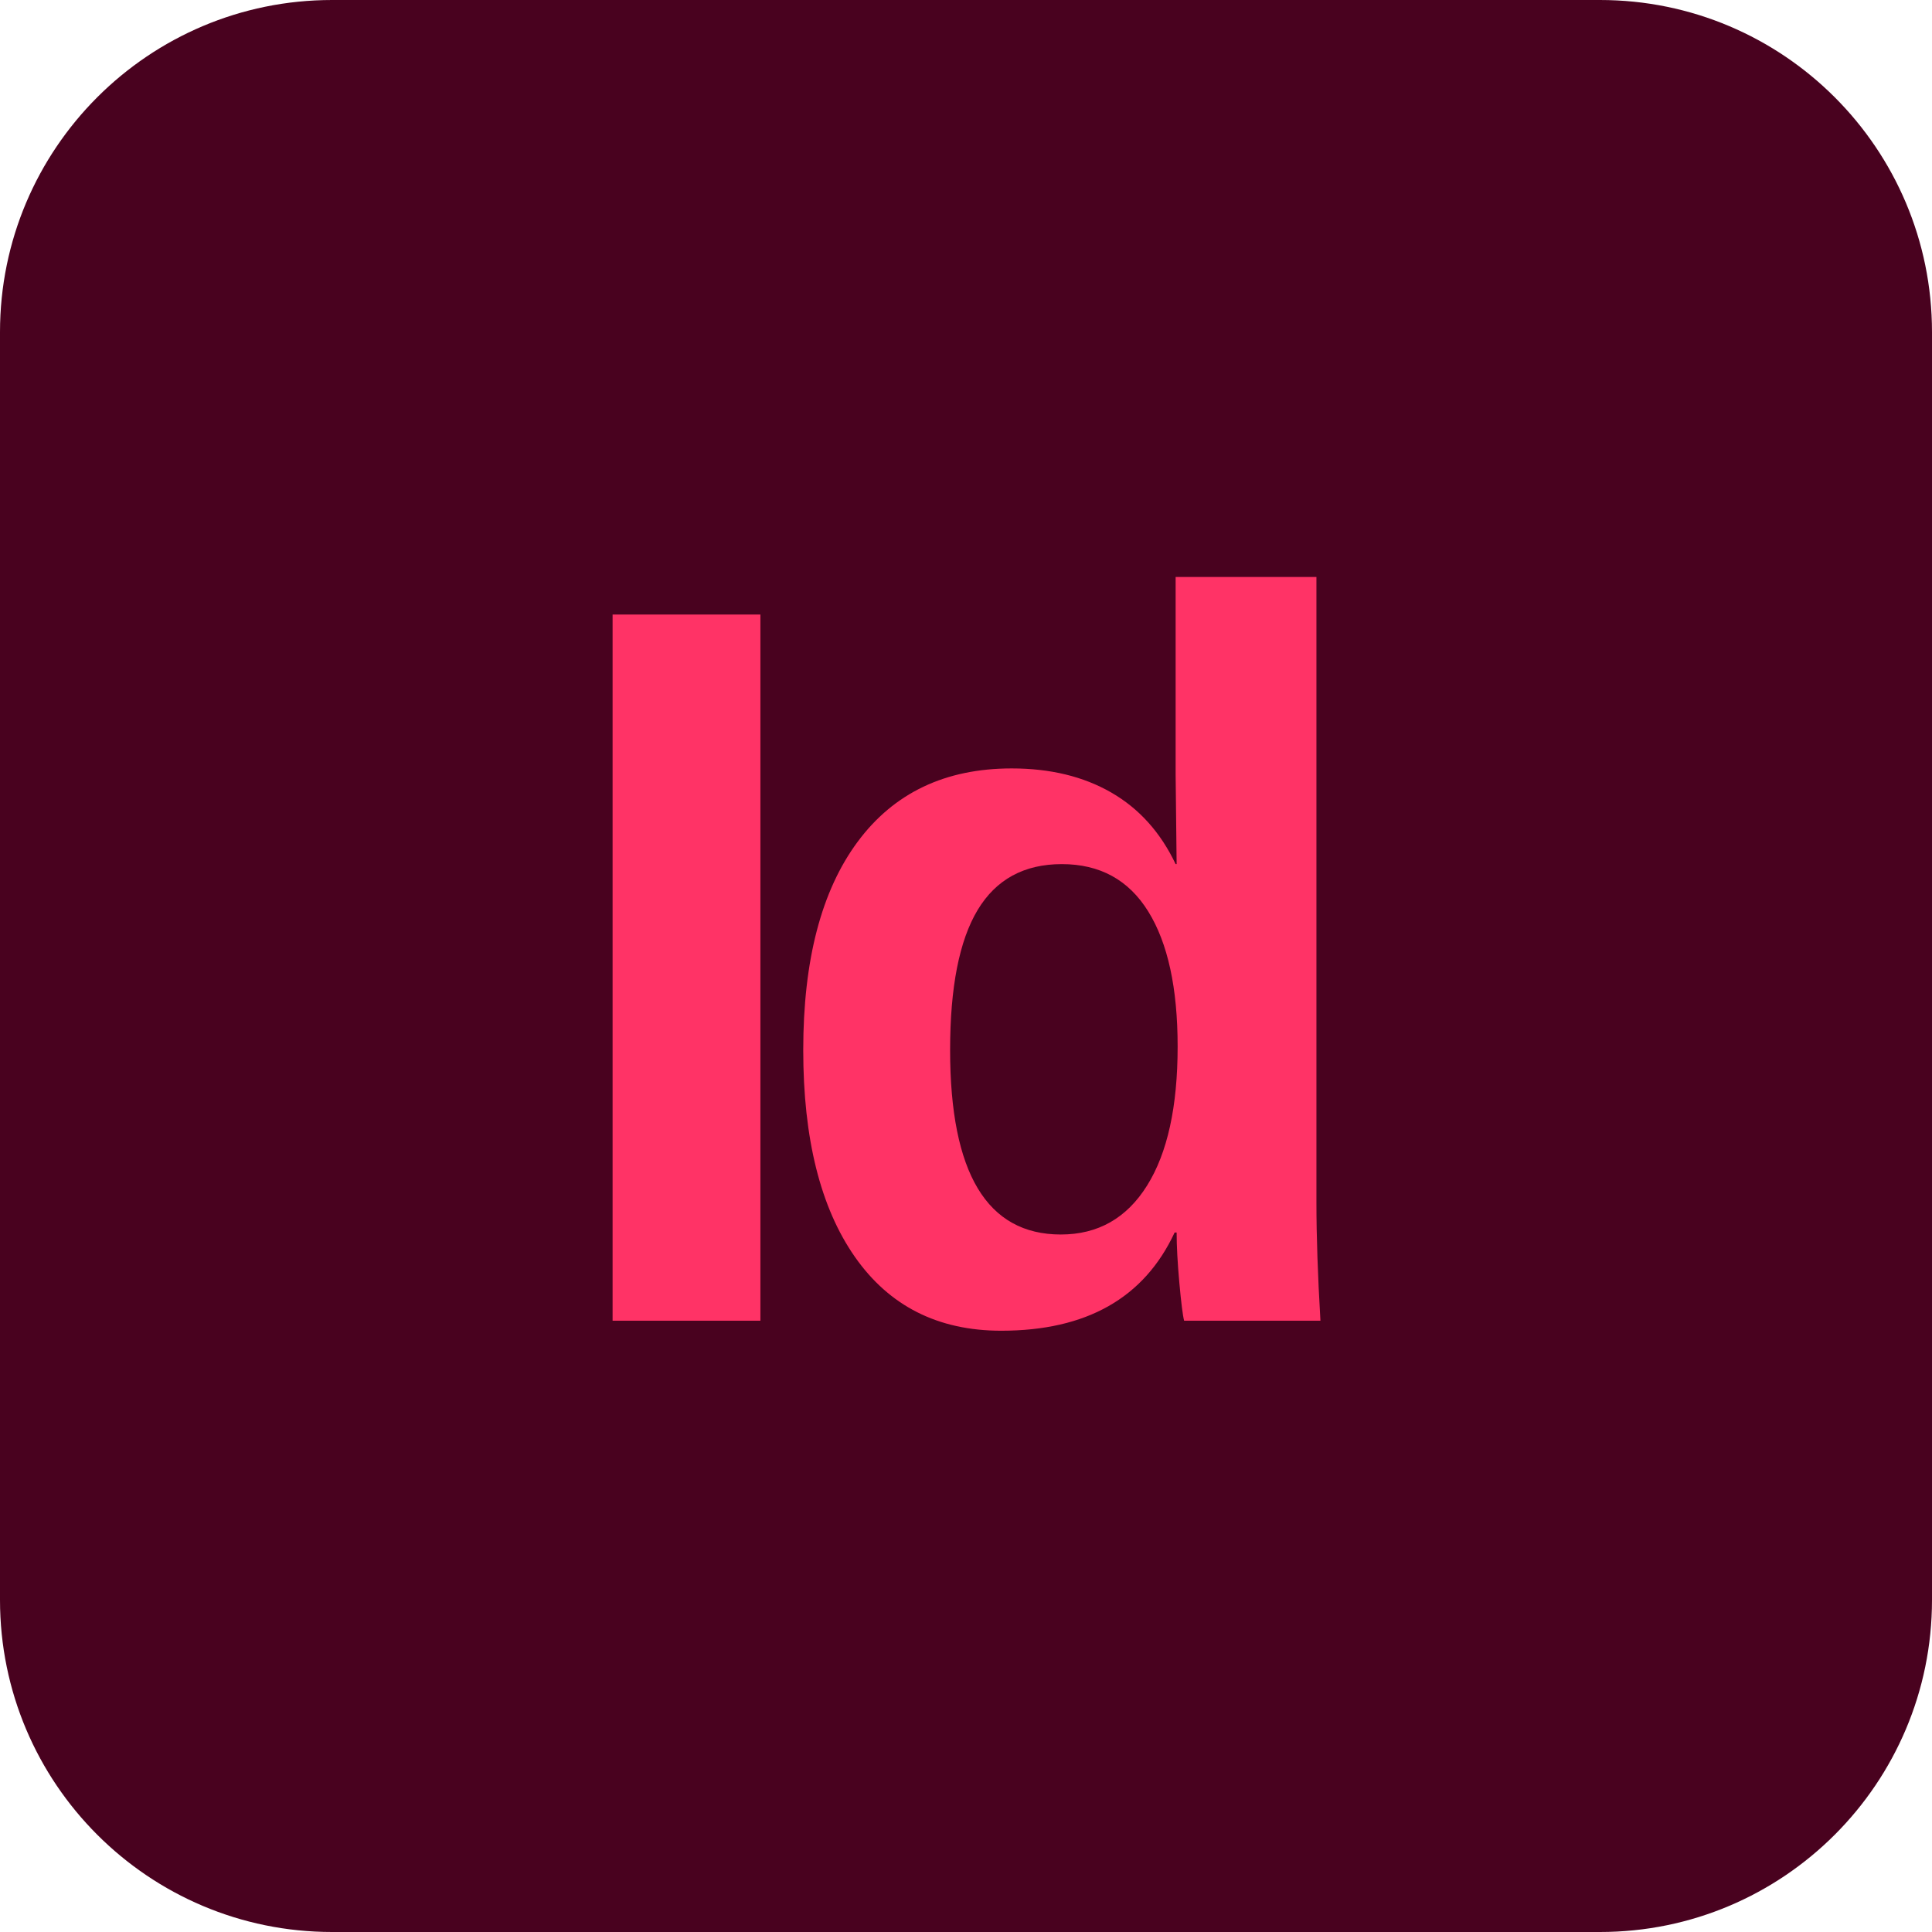
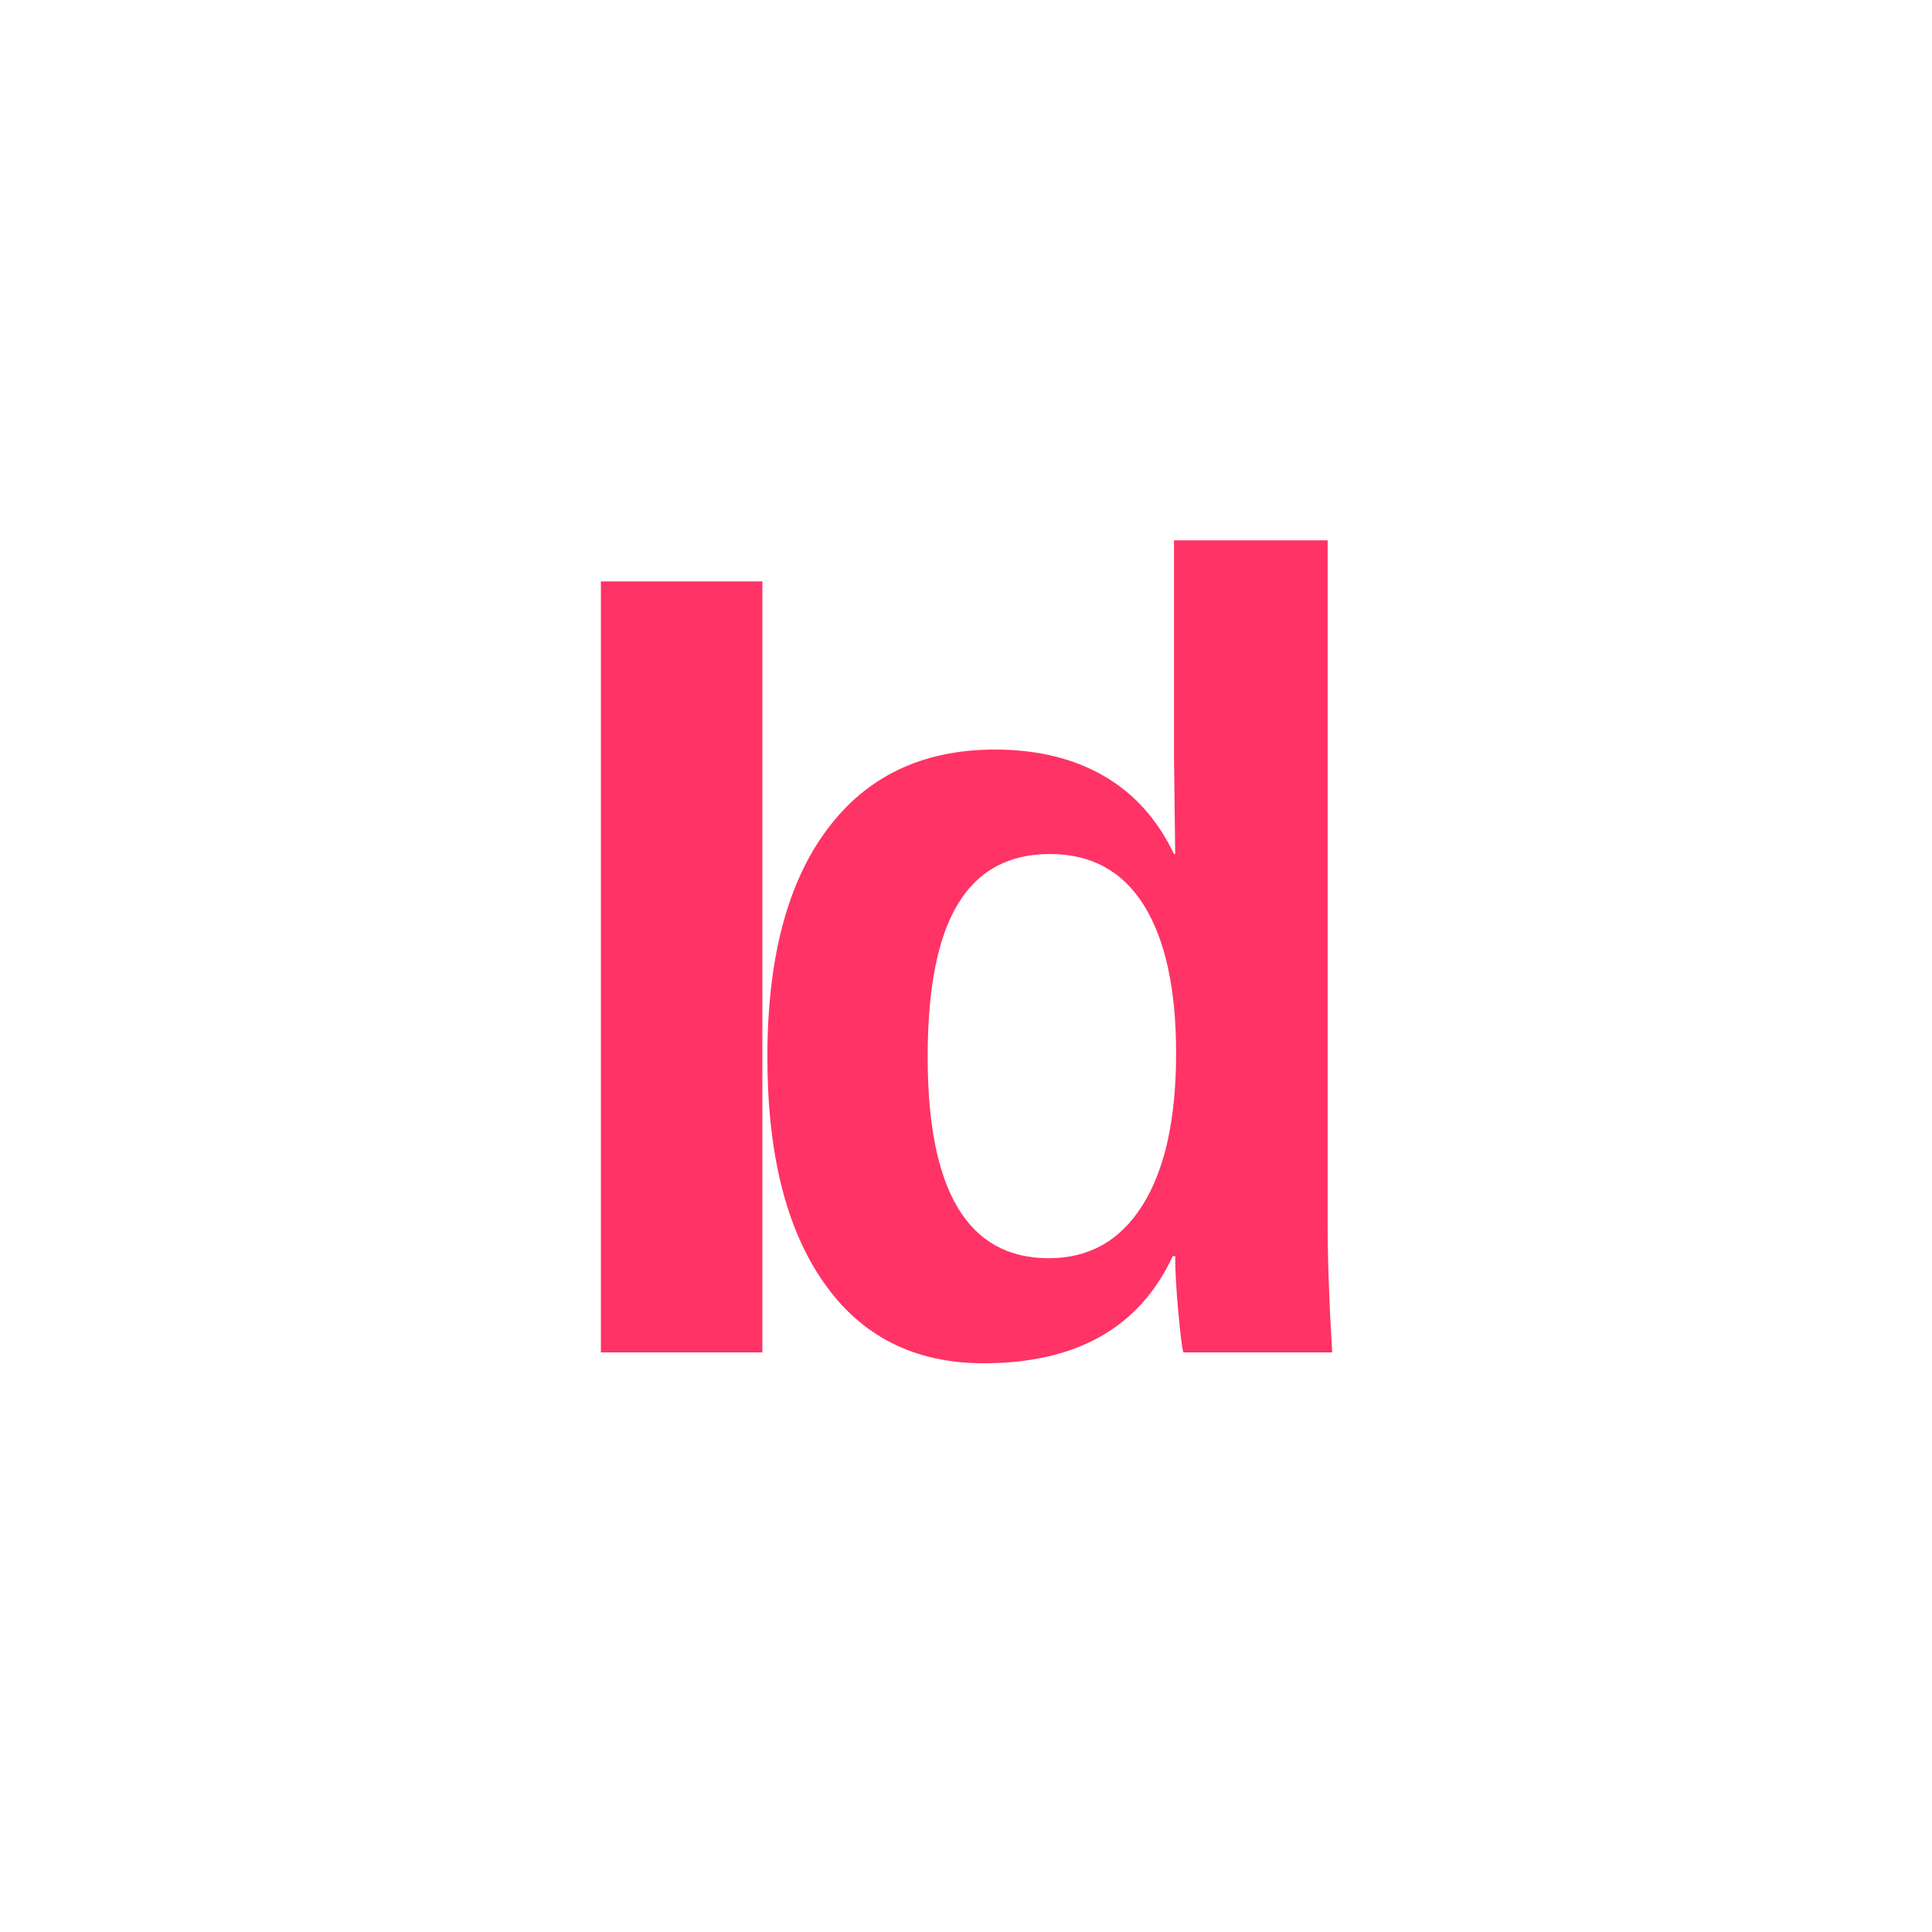
- <svg xmlns="http://www.w3.org/2000/svg" viewBox="0 0 512 512">
-   <rect width="512" height="512" rx="88" fill="#49021f" />
-   <text x="256" y="350" fill="#ff3366" font-family="Arial, Helvetica, sans-serif" font-size="272" font-weight="600" letter-spacing="-18" text-anchor="middle">Id</text>
+ <svg xmlns="http://www.w3.org/2000/svg" viewBox="0 0 100 100">
+   <text x="50" y="70" fill="#ff3366" font-family="Arial, Helvetica, sans-serif" font-size="58" font-weight="800" letter-spacing="-6" text-anchor="middle">Id</text>
</svg>
